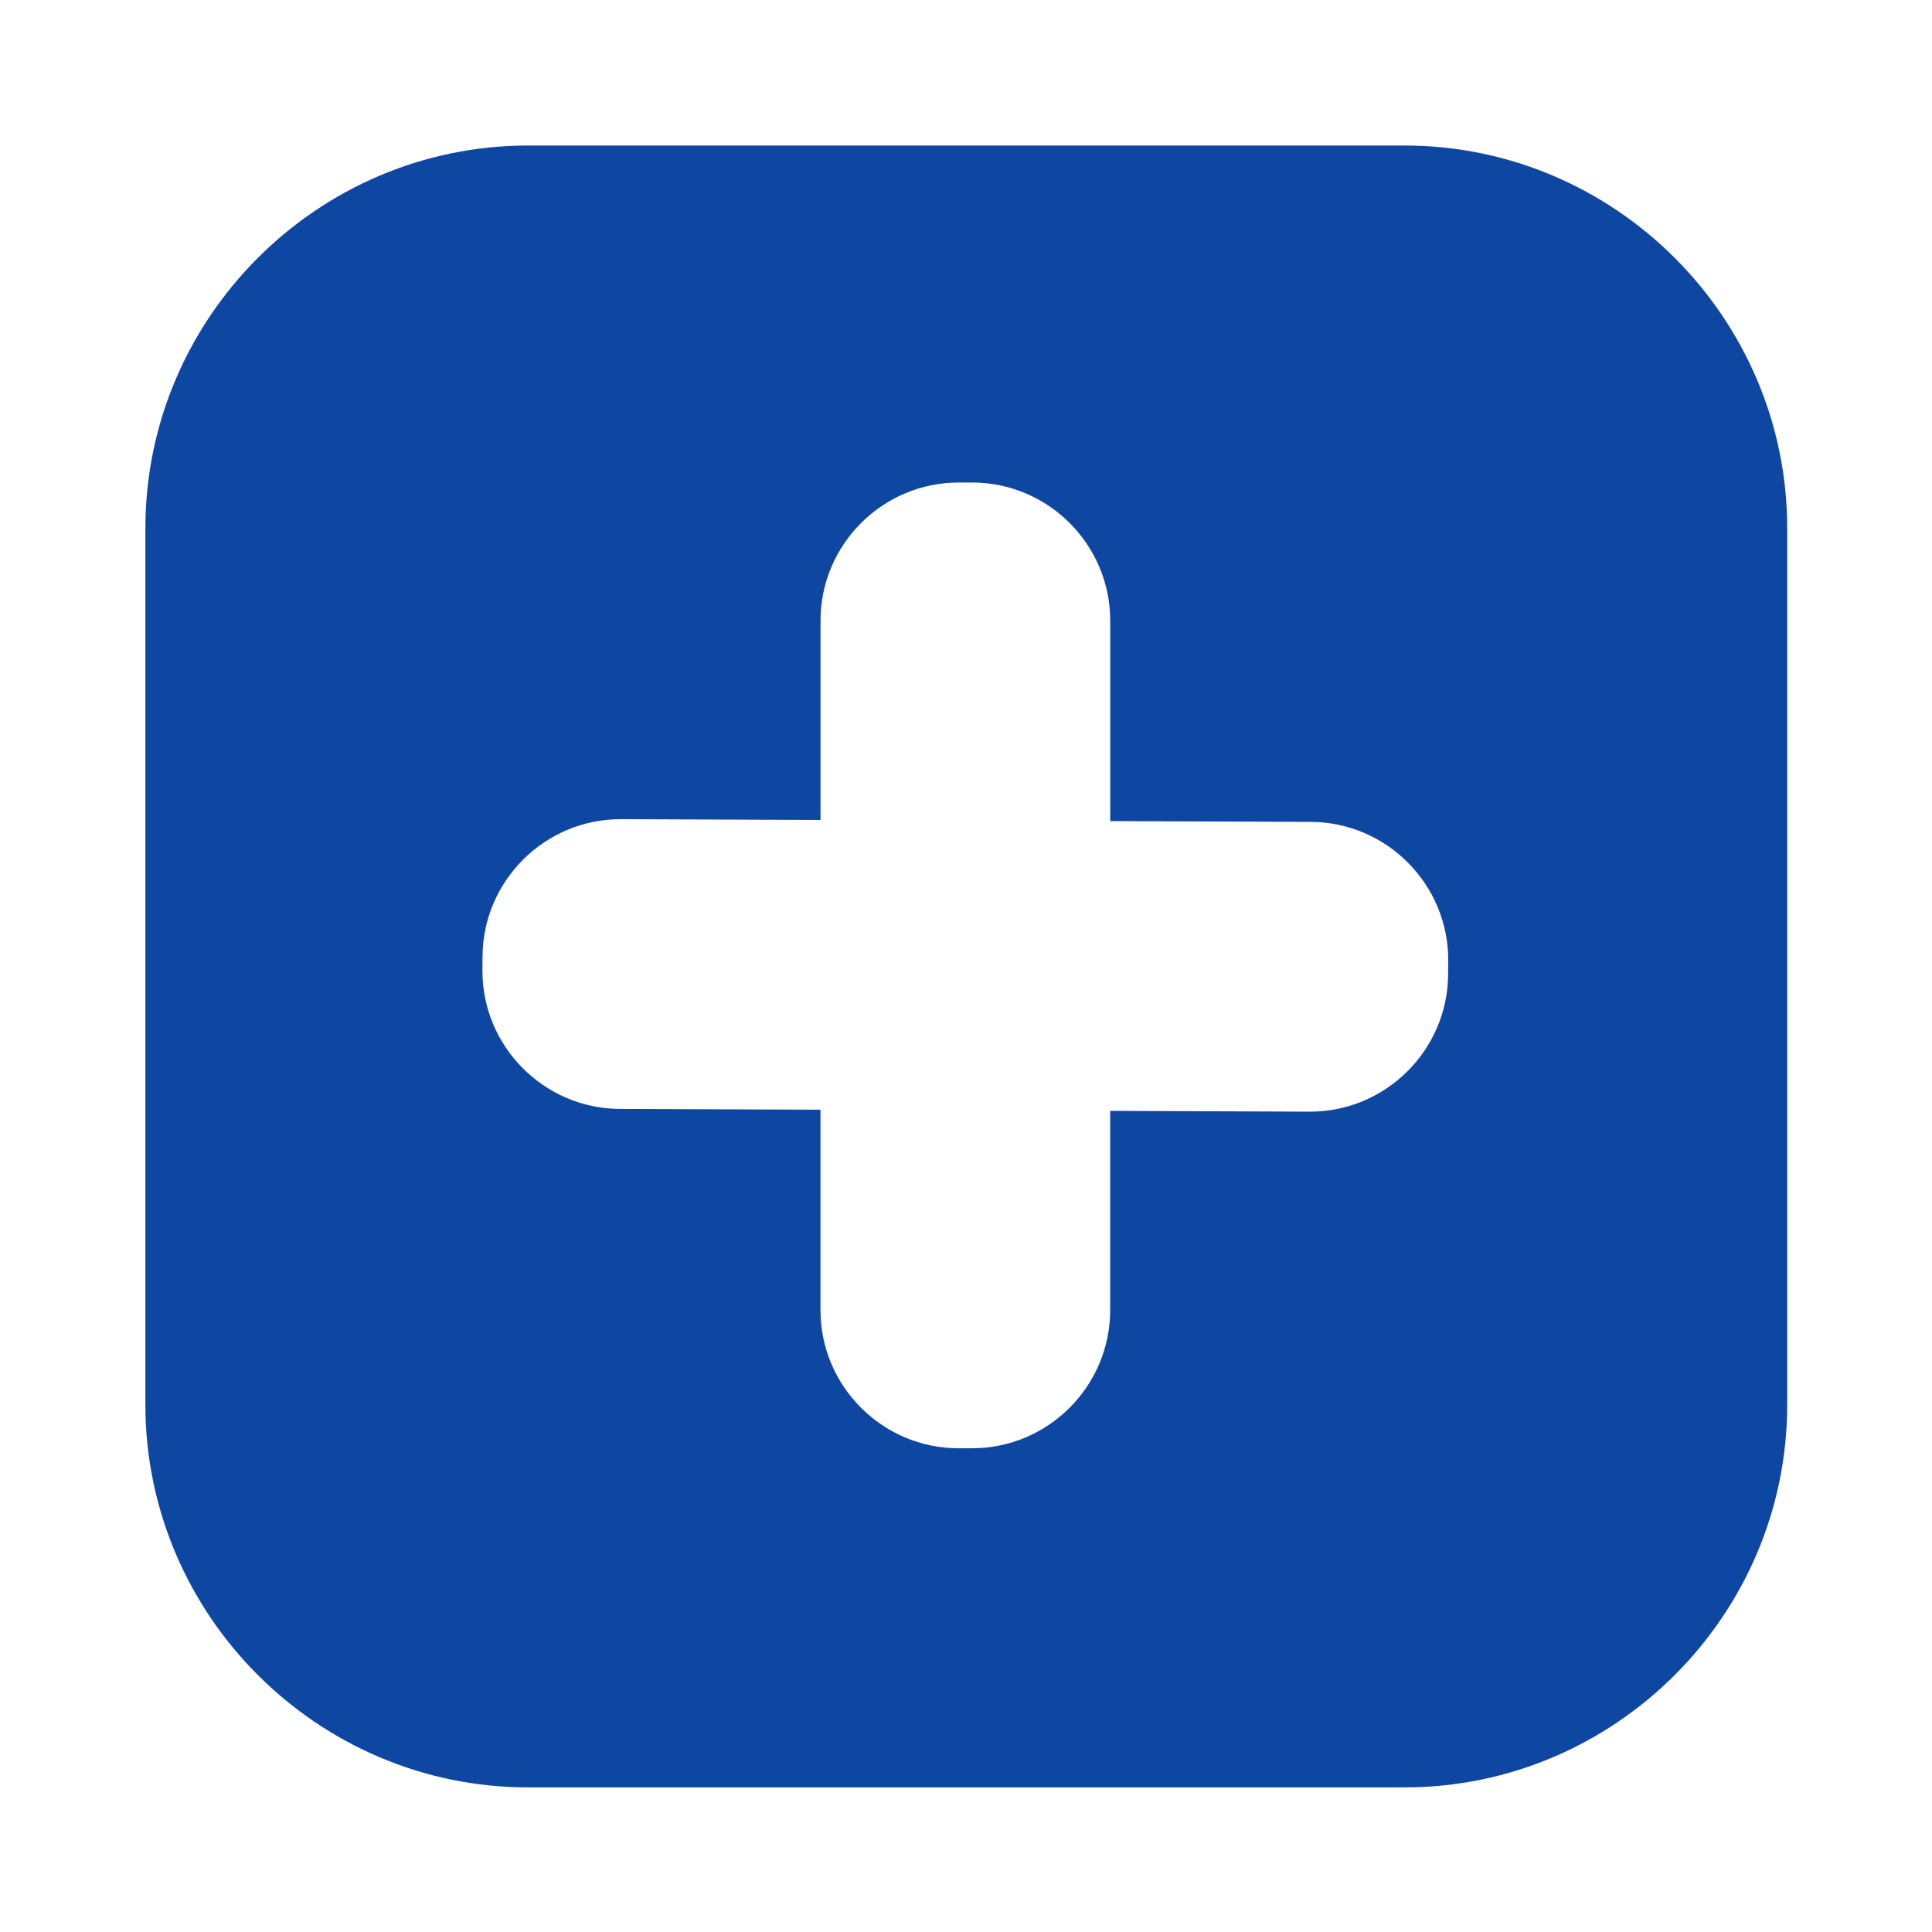
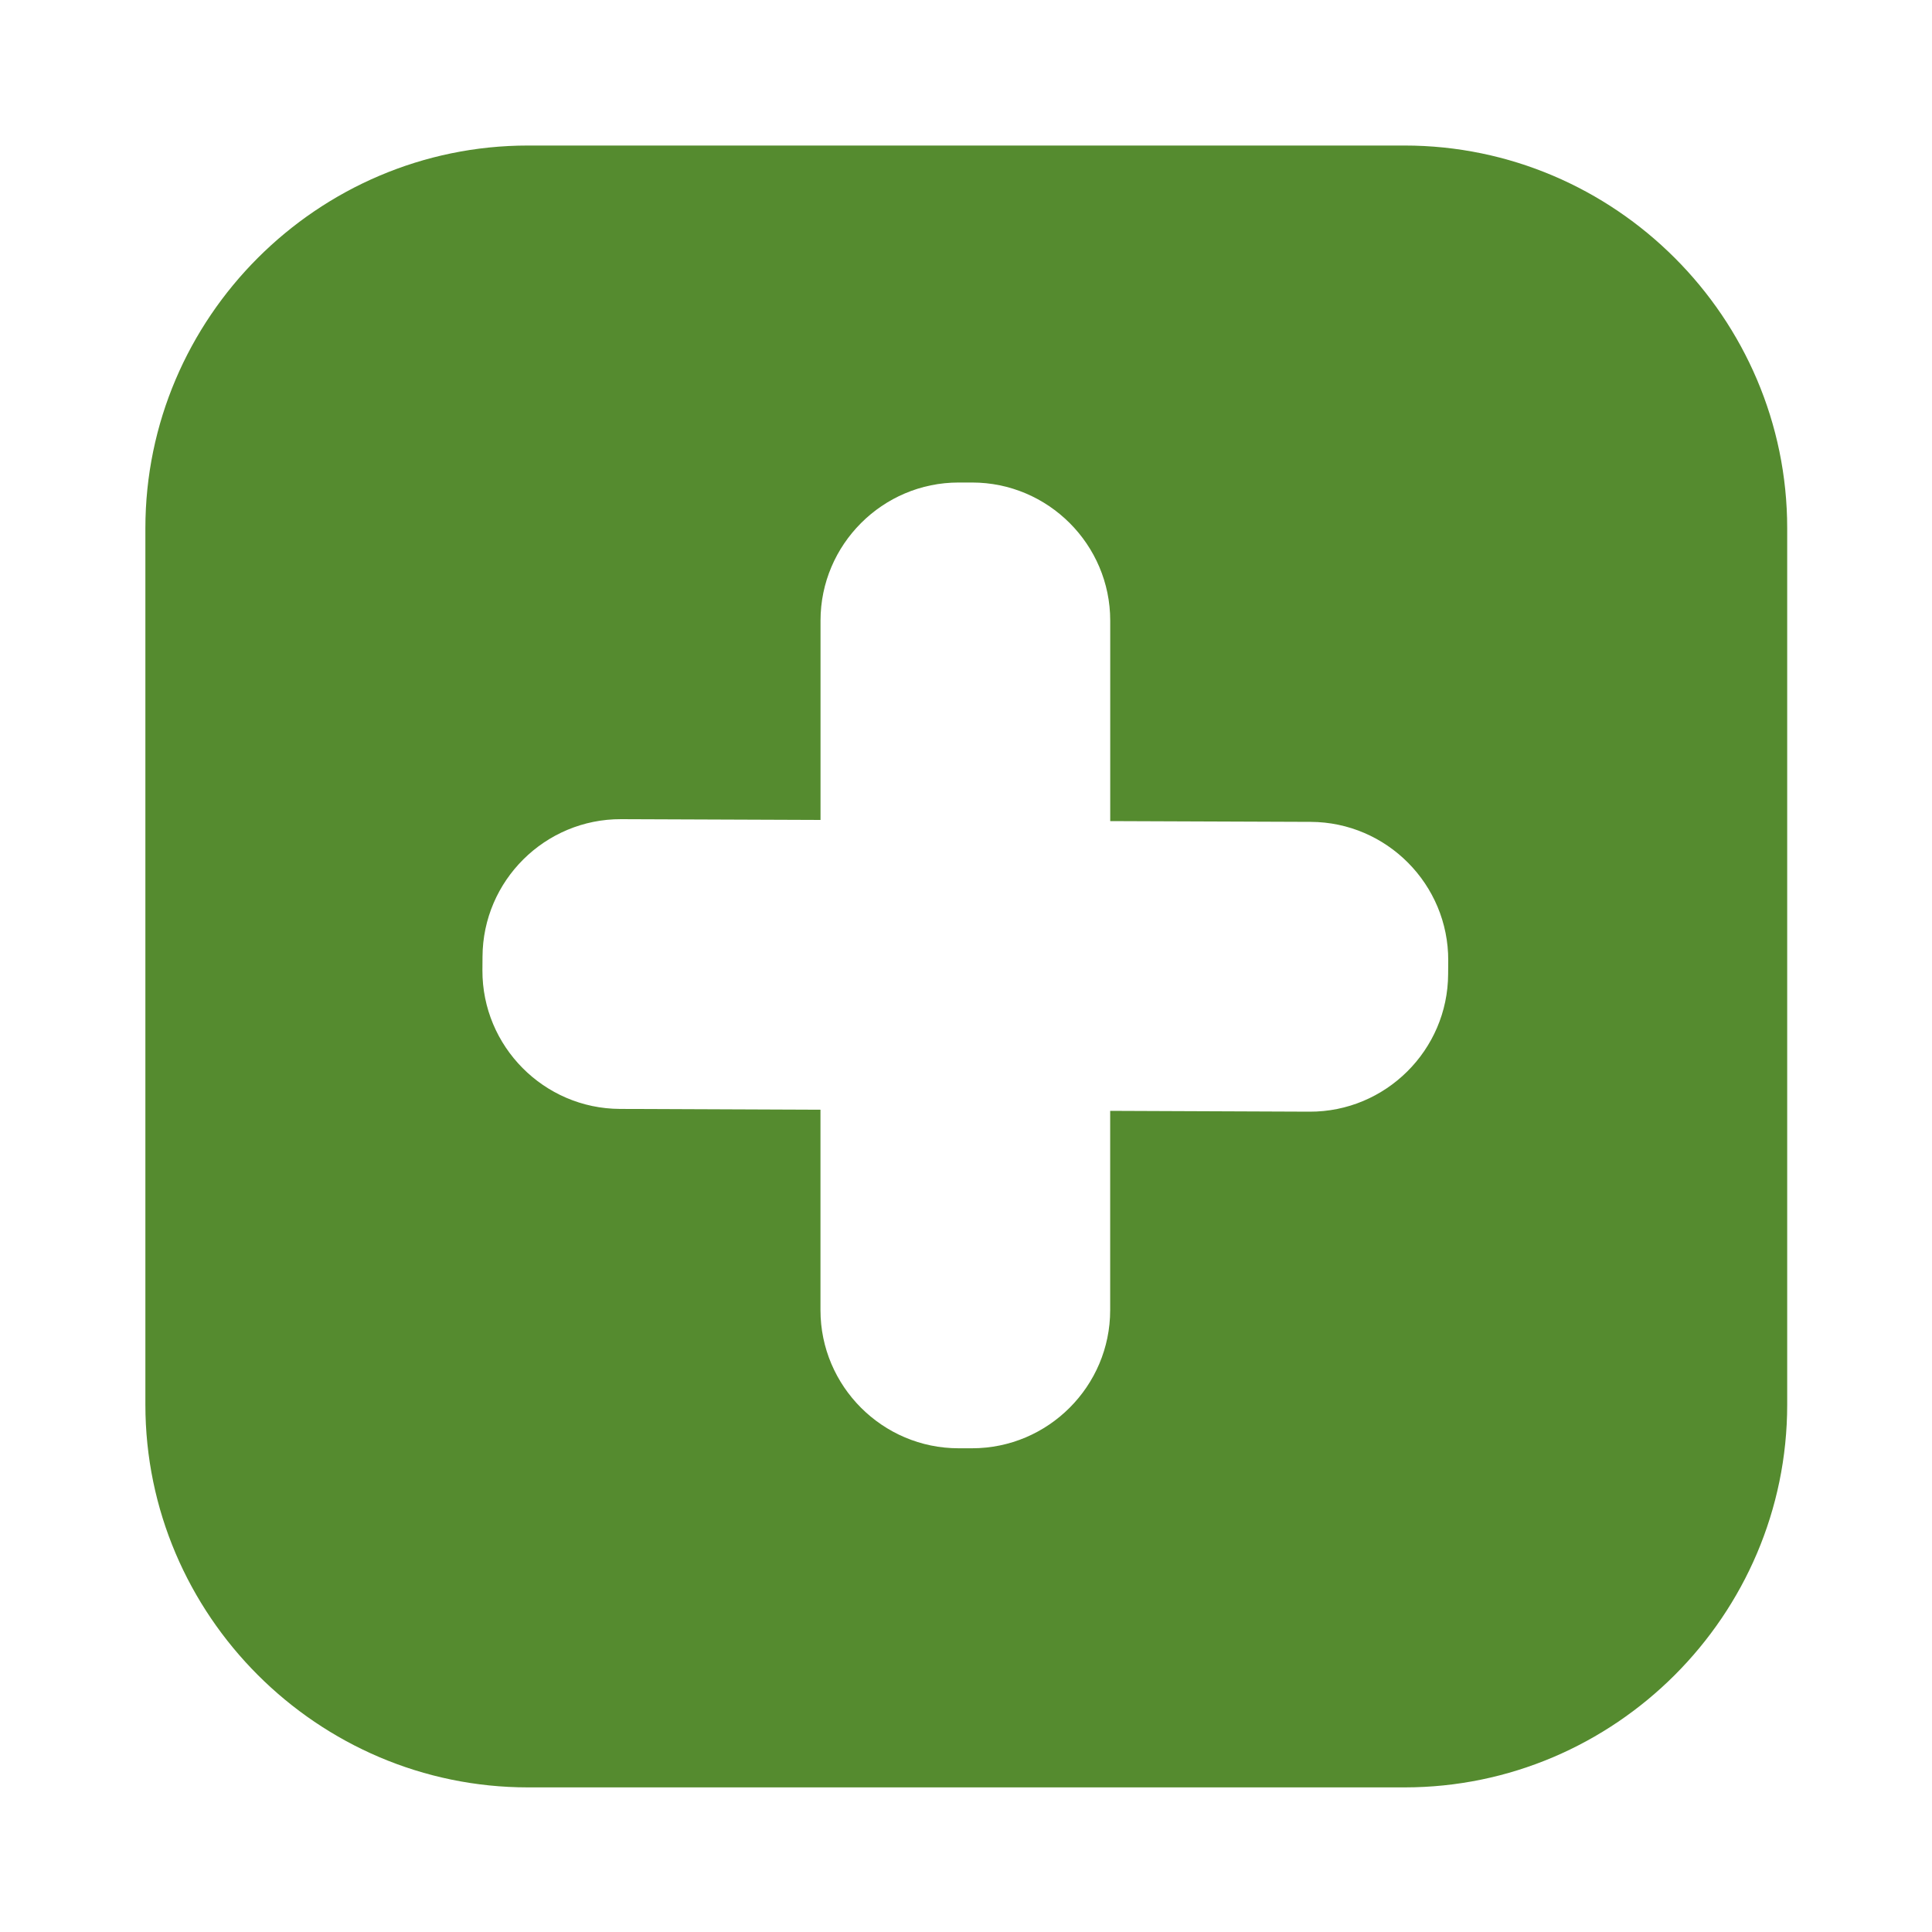
<svg xmlns="http://www.w3.org/2000/svg" version="1.1" id="co_x5F_player" x="0px" y="0px" width="40px" height="40px" viewBox="0 0 40 40" style="enable-background:new 0 0 40 40;" xml:space="preserve">
-   <path fill="#0D47A1" style="fill-rule:evenodd;clip-rule:evenodd;" d="M29.079,37.006H10.933c-4.357,0-7.923-3.565-7.923-7.923V10.936  c0-4.358,3.565-7.923,7.923-7.923h18.146c4.357,0,7.923,3.565,7.923,7.923v18.147C37.002,33.441,33.437,37.006,29.079,37.006z   M27.137,17.016L22.986,17v-4.151c0-1.574-1.285-2.859-2.859-2.859h-0.28c-1.574,0-2.859,1.285-2.859,2.859v4.127L12.86,16.96  c-1.575-0.006-2.864,1.273-2.87,2.848l-0.002,0.28c-0.006,1.575,1.273,2.865,2.848,2.871l4.151,0.017v4.149  c0,1.575,1.285,2.86,2.859,2.86h0.28c1.574,0,2.859-1.285,2.859-2.86v-4.126l4.127,0.017c1.574,0.006,2.864-1.274,2.87-2.849  l0.002-0.279C29.991,18.312,28.711,17.022,27.137,17.016z" />
+   <path fill="#558B2F" style="fill-rule:evenodd;clip-rule:evenodd;" d="M29.079,37.006H10.933c-4.357,0-7.923-3.565-7.923-7.923V10.936  c0-4.358,3.565-7.923,7.923-7.923h18.146c4.357,0,7.923,3.565,7.923,7.923v18.147C37.002,33.441,33.437,37.006,29.079,37.006z   M27.137,17.016L22.986,17v-4.151c0-1.574-1.285-2.859-2.859-2.859h-0.28c-1.574,0-2.859,1.285-2.859,2.859v4.127L12.86,16.96  c-1.575-0.006-2.864,1.273-2.87,2.848l-0.002,0.28c-0.006,1.575,1.273,2.865,2.848,2.871l4.151,0.017v4.149  c0,1.575,1.285,2.86,2.859,2.86h0.28c1.574,0,2.859-1.285,2.859-2.86v-4.126l4.127,0.017c1.574,0.006,2.864-1.274,2.87-2.849  l0.002-0.279C29.991,18.312,28.711,17.022,27.137,17.016z" />
</svg>
